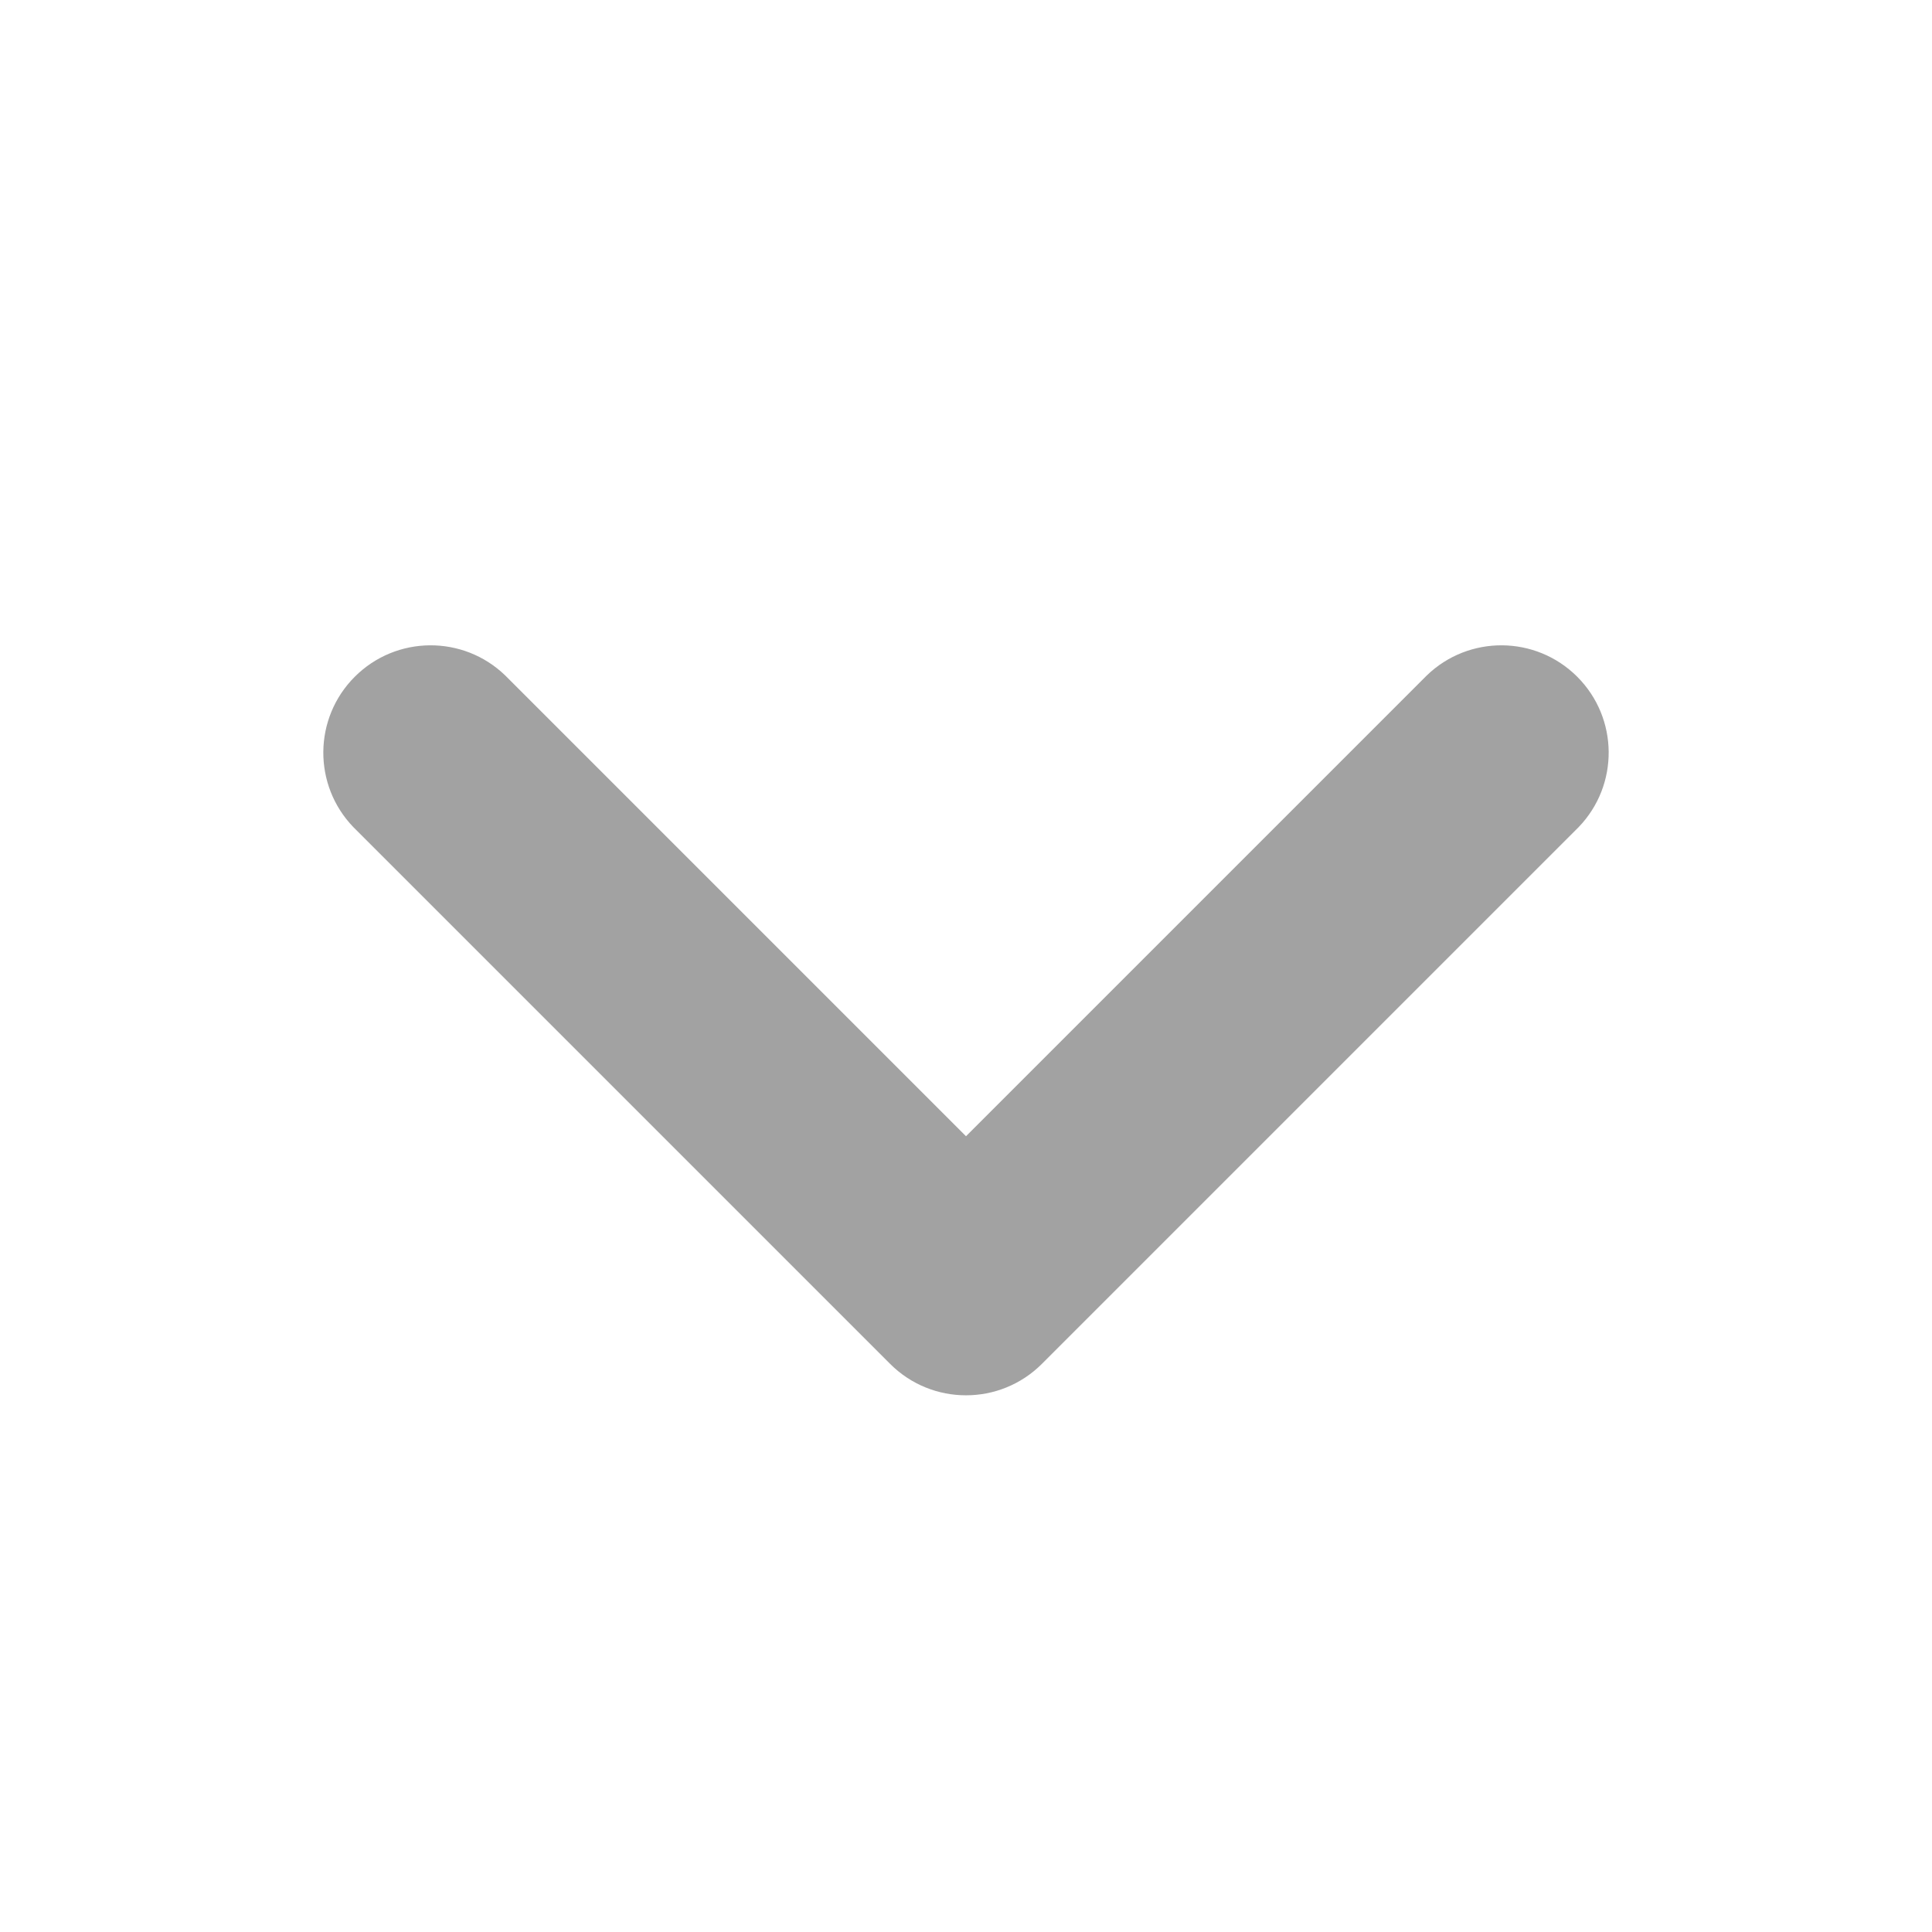
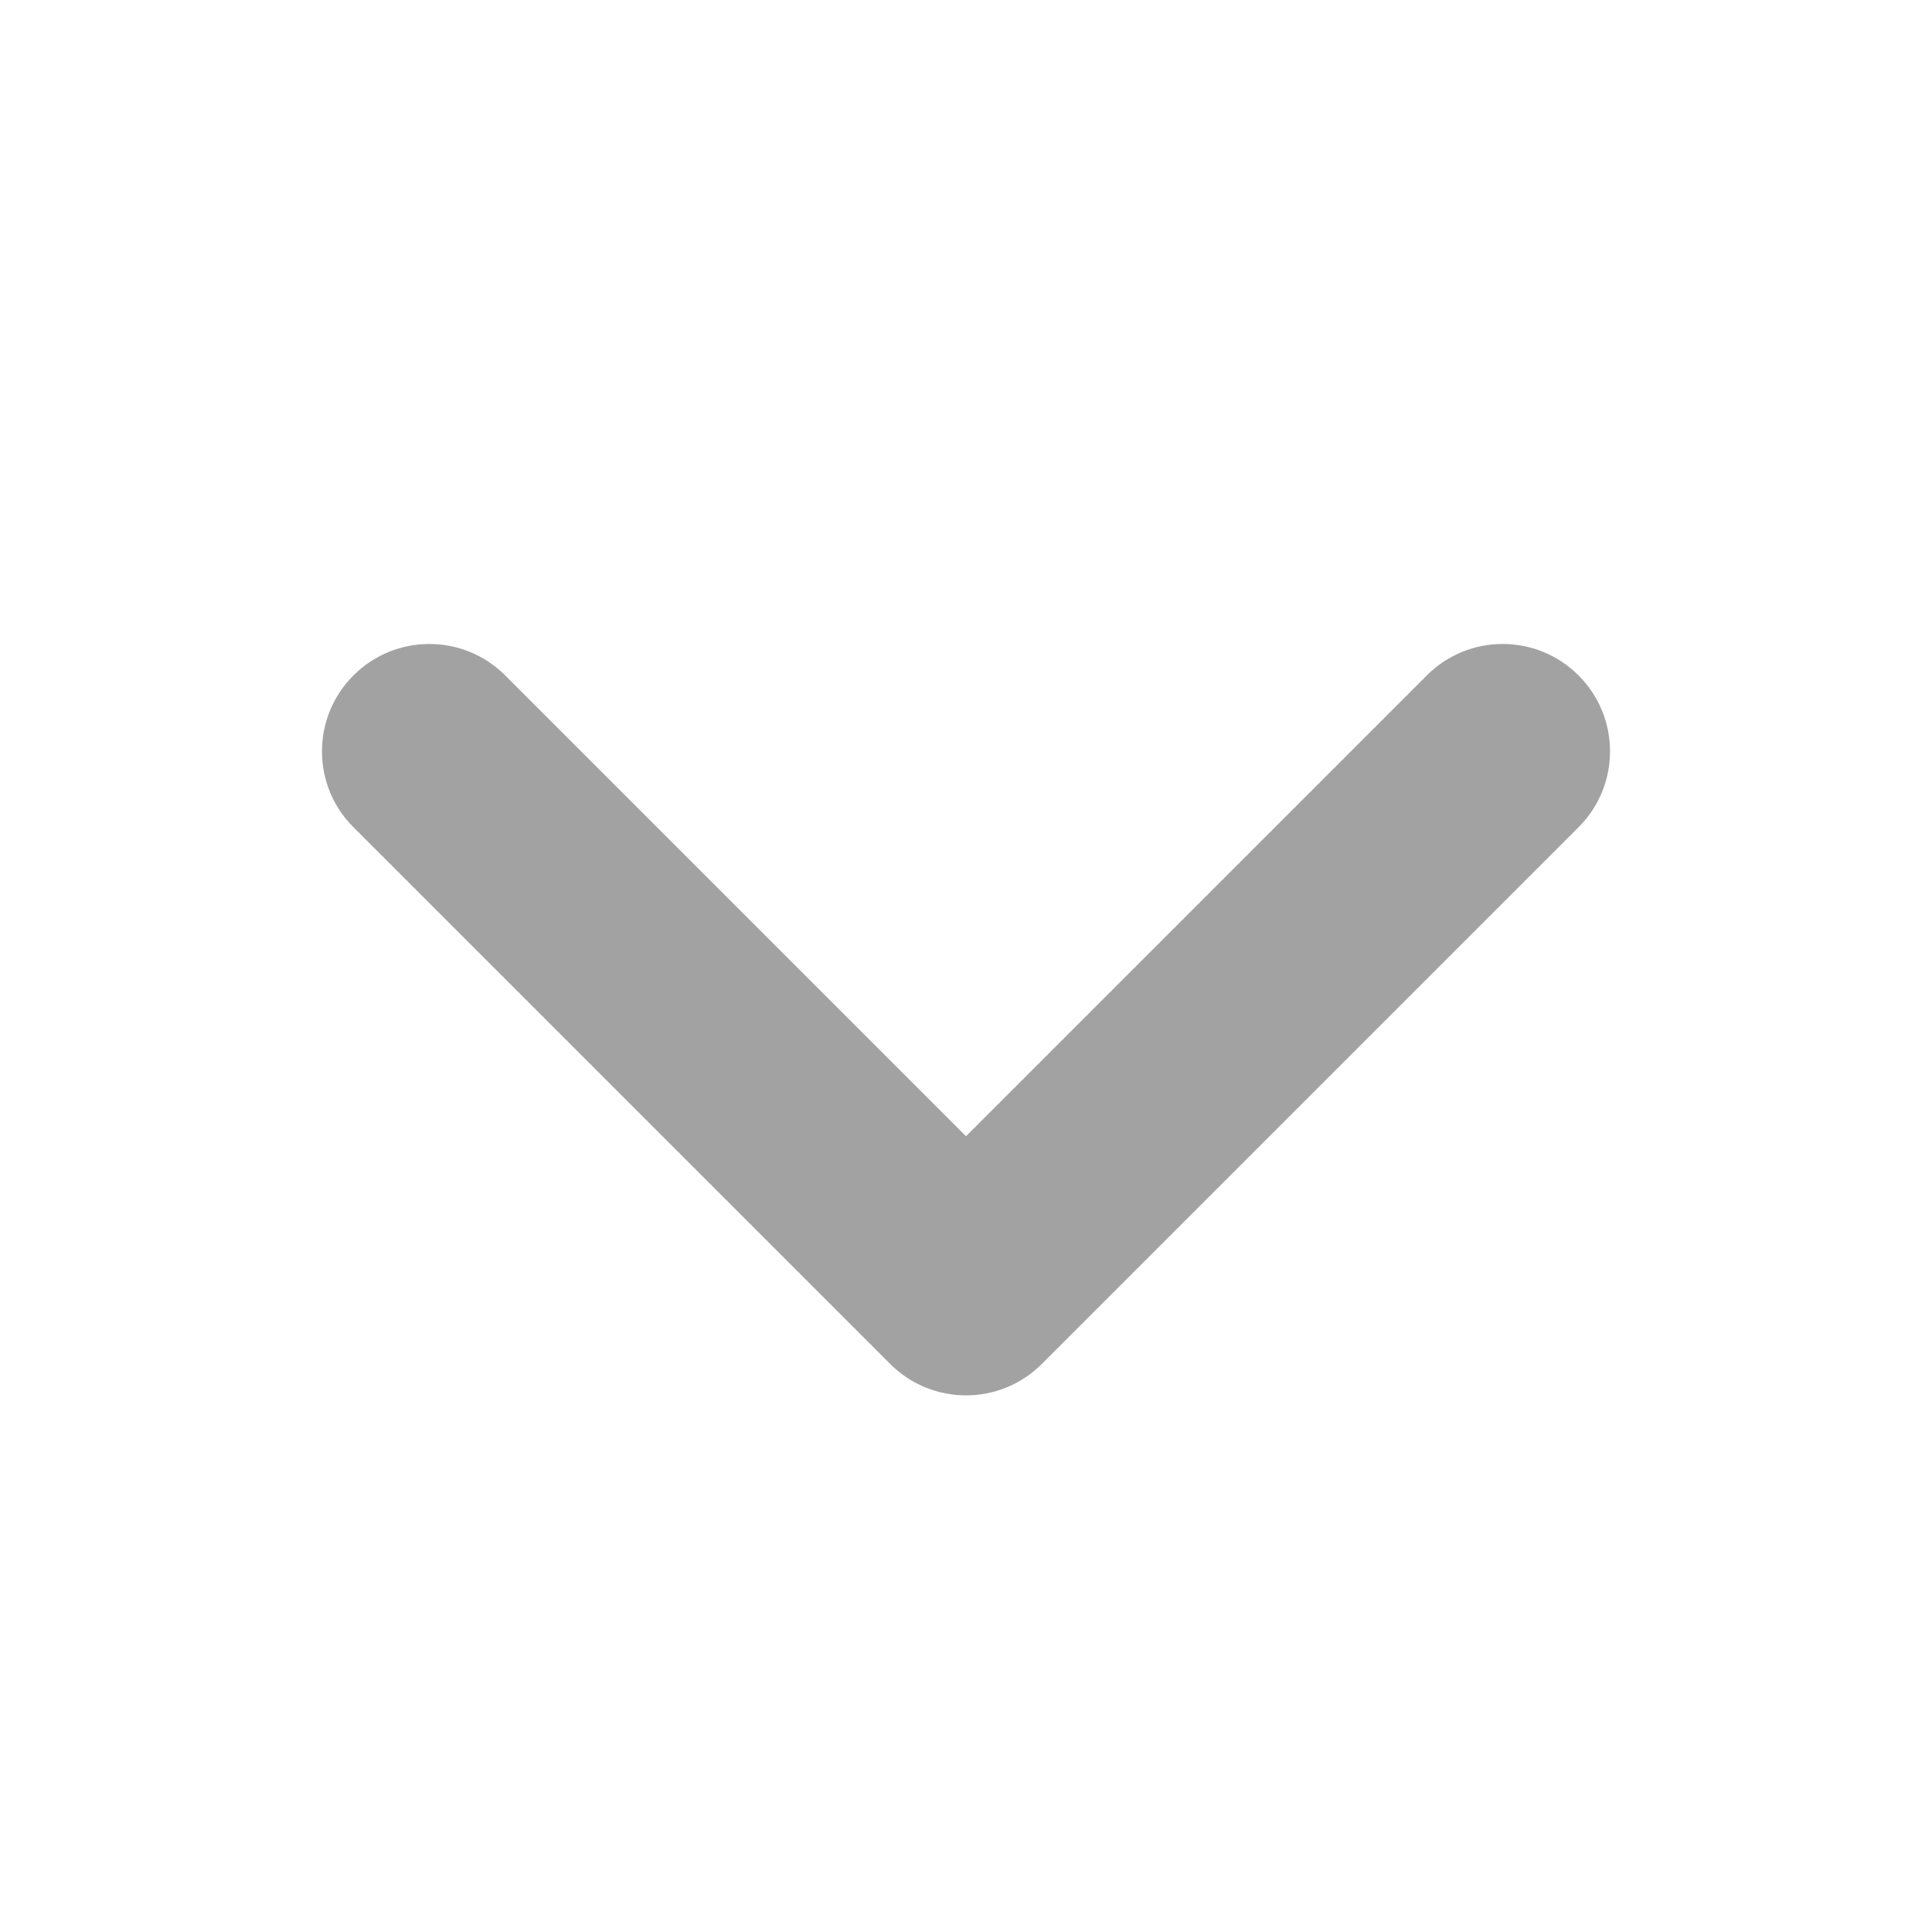
- <svg xmlns="http://www.w3.org/2000/svg" width="18" height="18">
-   <path fill="#A2A2A2" d="M13.293 6.293a1 1 0 011.414 1.414l-5 5a1 1 0 01-1.414 0l-5-5a1 1 0 011.414-1.414L9 10.586l4.293-4.293z" />
+ <svg xmlns="http://www.w3.org/2000/svg" width="18" height="18" viewBox="0 0 18 18">
+   <path fill="#A2A2A2" d="M13.293,6.293 C13.683,5.902 14.317,5.902 14.707,6.293 C15.098,6.683 15.098,7.317 14.707,7.707 L9.707,12.707 C9.317,13.098 8.683,13.098 8.293,12.707 L3.293,7.707 C2.902,7.317 2.902,6.683 3.293,6.293 C3.683,5.902 4.317,5.902 4.707,6.293 L9,10.586 L13.293,6.293 Z" />
</svg>
